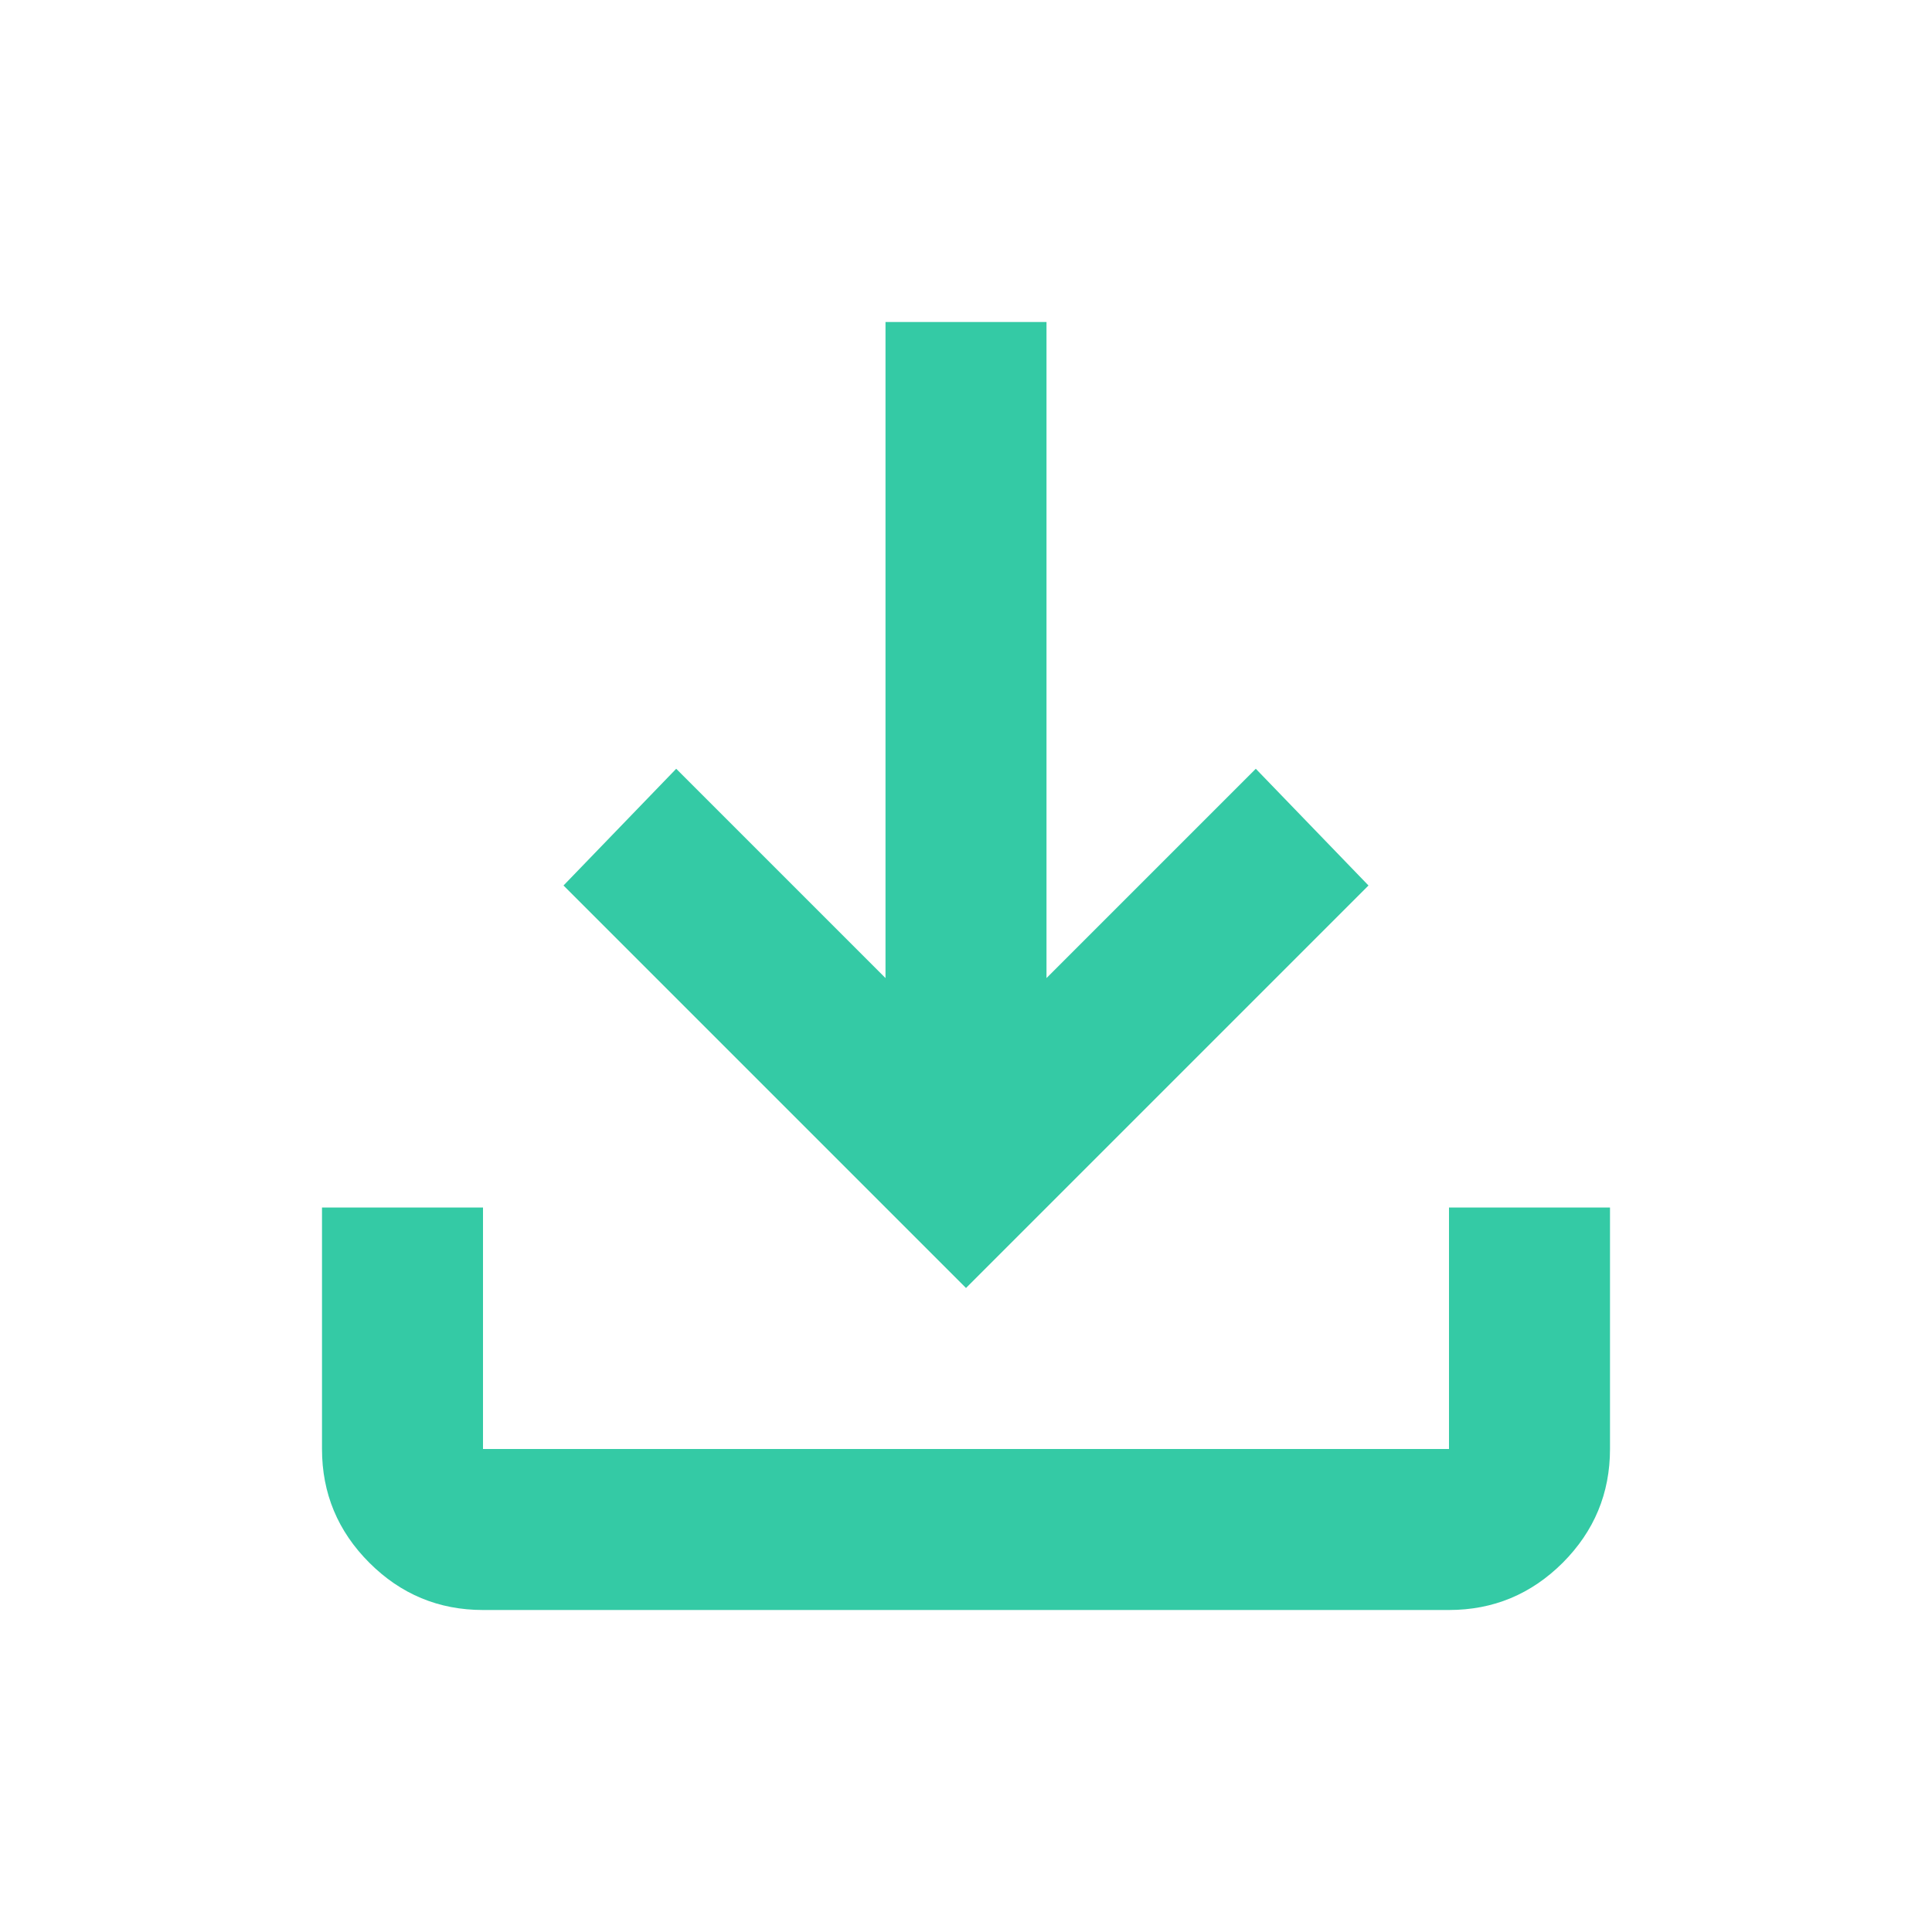
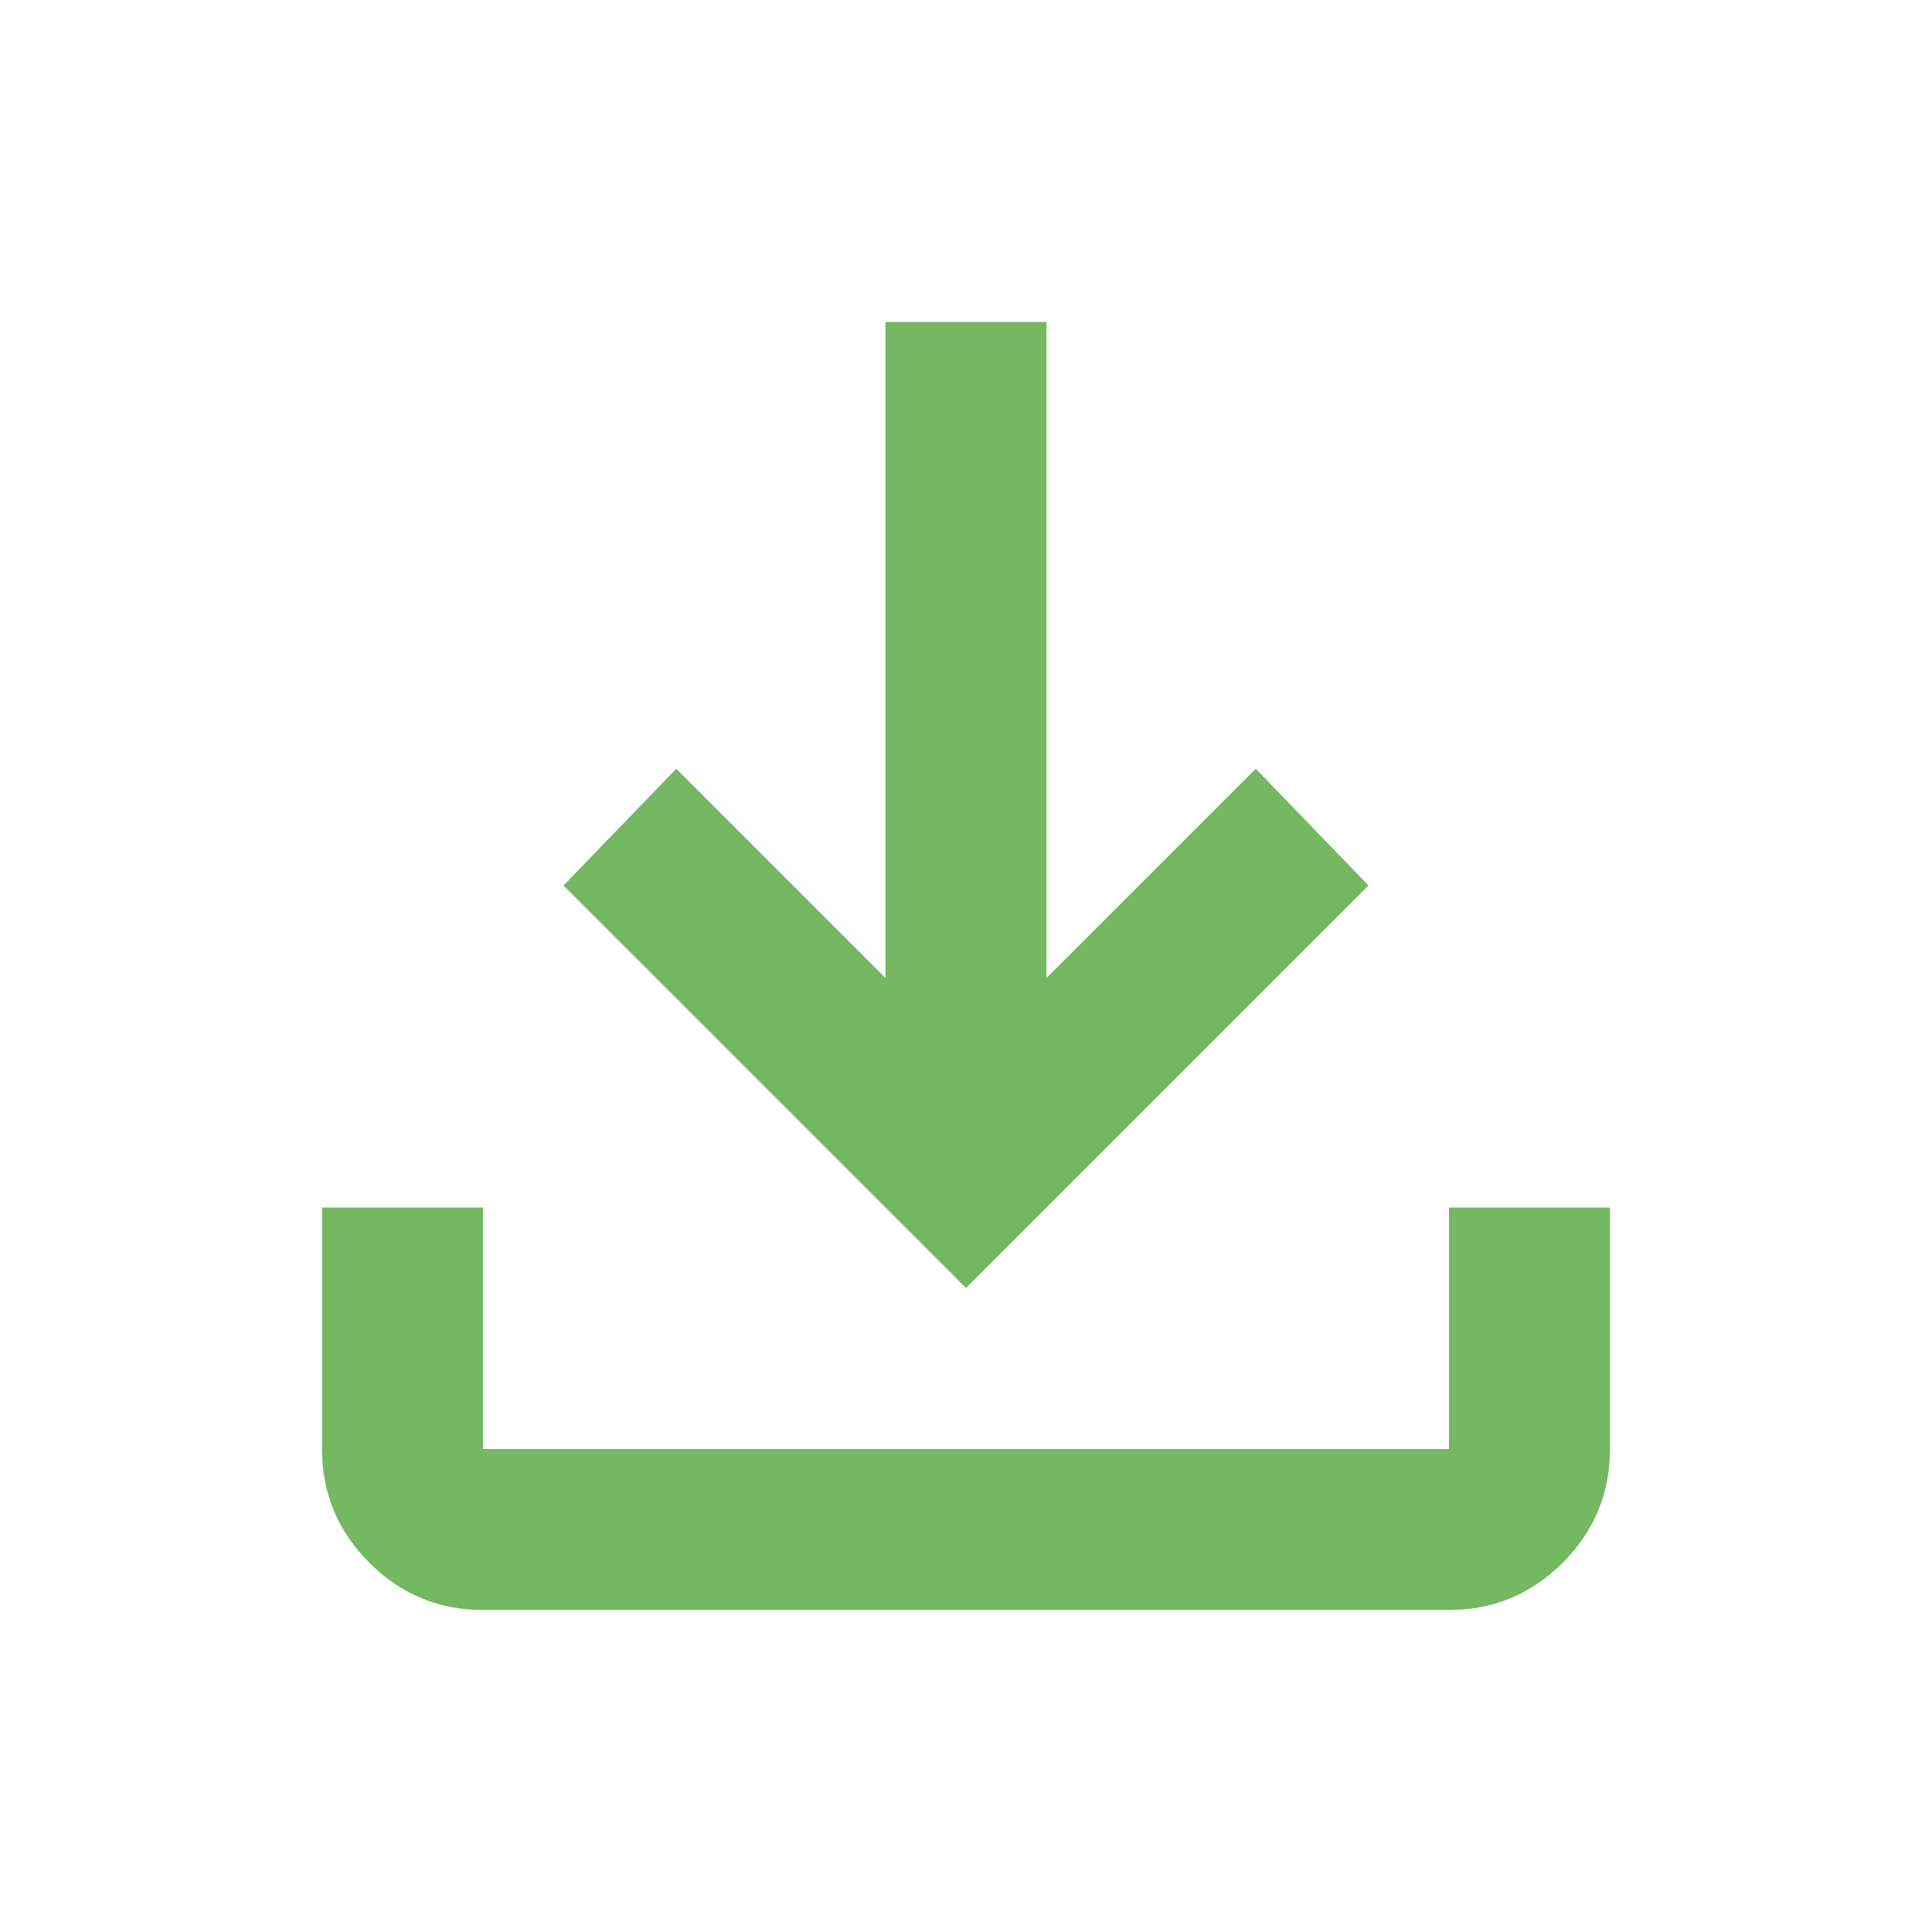
<svg xmlns="http://www.w3.org/2000/svg" width="24" height="24" viewBox="0 0 24 24" fill="none">
-   <path d="M6 20C5.45 20 4.979 19.804 4.588 19.413C4.196 19.021 4 18.55 4 18V15H6V18H18V15H20V18C20 18.55 19.804 19.021 19.413 19.413C19.021 19.804 18.55 20 18 20H6ZM12 16L7 11L8.4 9.55L11 12.15V4H13V12.15L15.6 9.55L17 11L12 16Z" fill="#34CAA5" />
+   <path d="M6 20C5.45 20 4.979 19.804 4.588 19.413C4.196 19.021 4 18.55 4 18V15H6V18H18V15H20V18C20 18.55 19.804 19.021 19.413 19.413C19.021 19.804 18.55 20 18 20H6ZM12 16L7 11L8.4 9.55L11 12.15V4H13V12.15L15.6 9.55L17 11L12 16Z" fill="#74B861" />
</svg>
